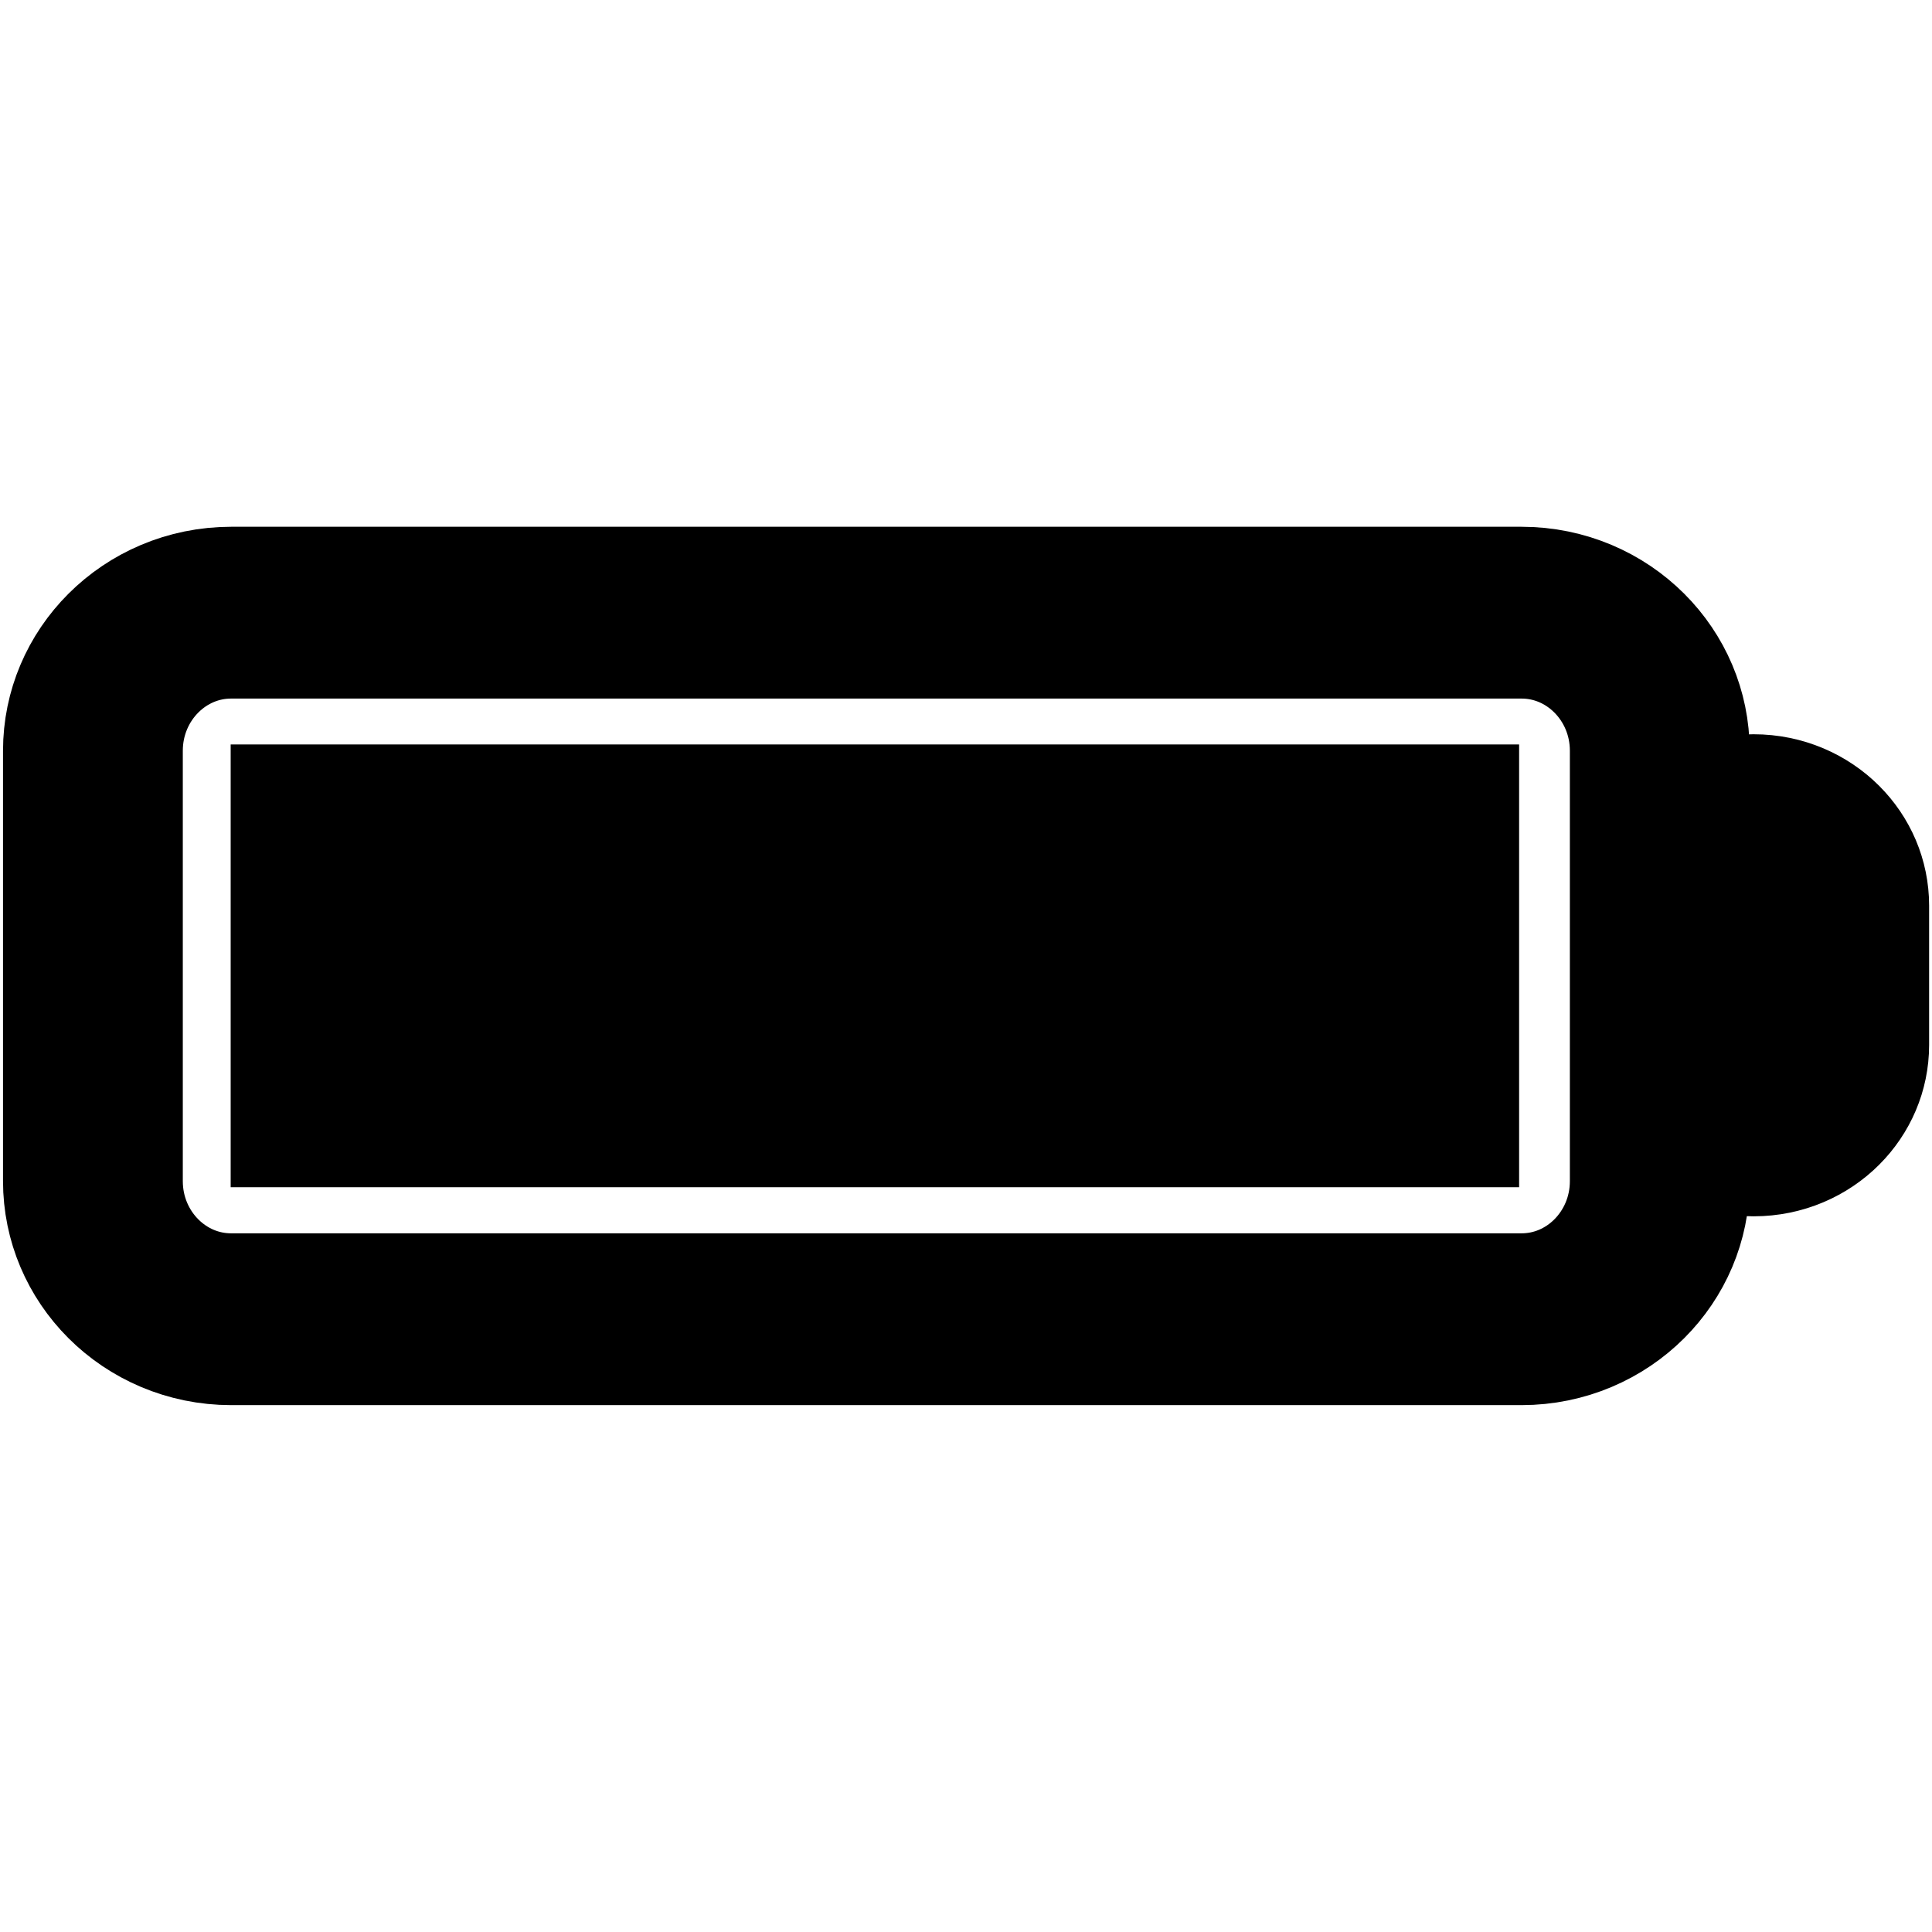
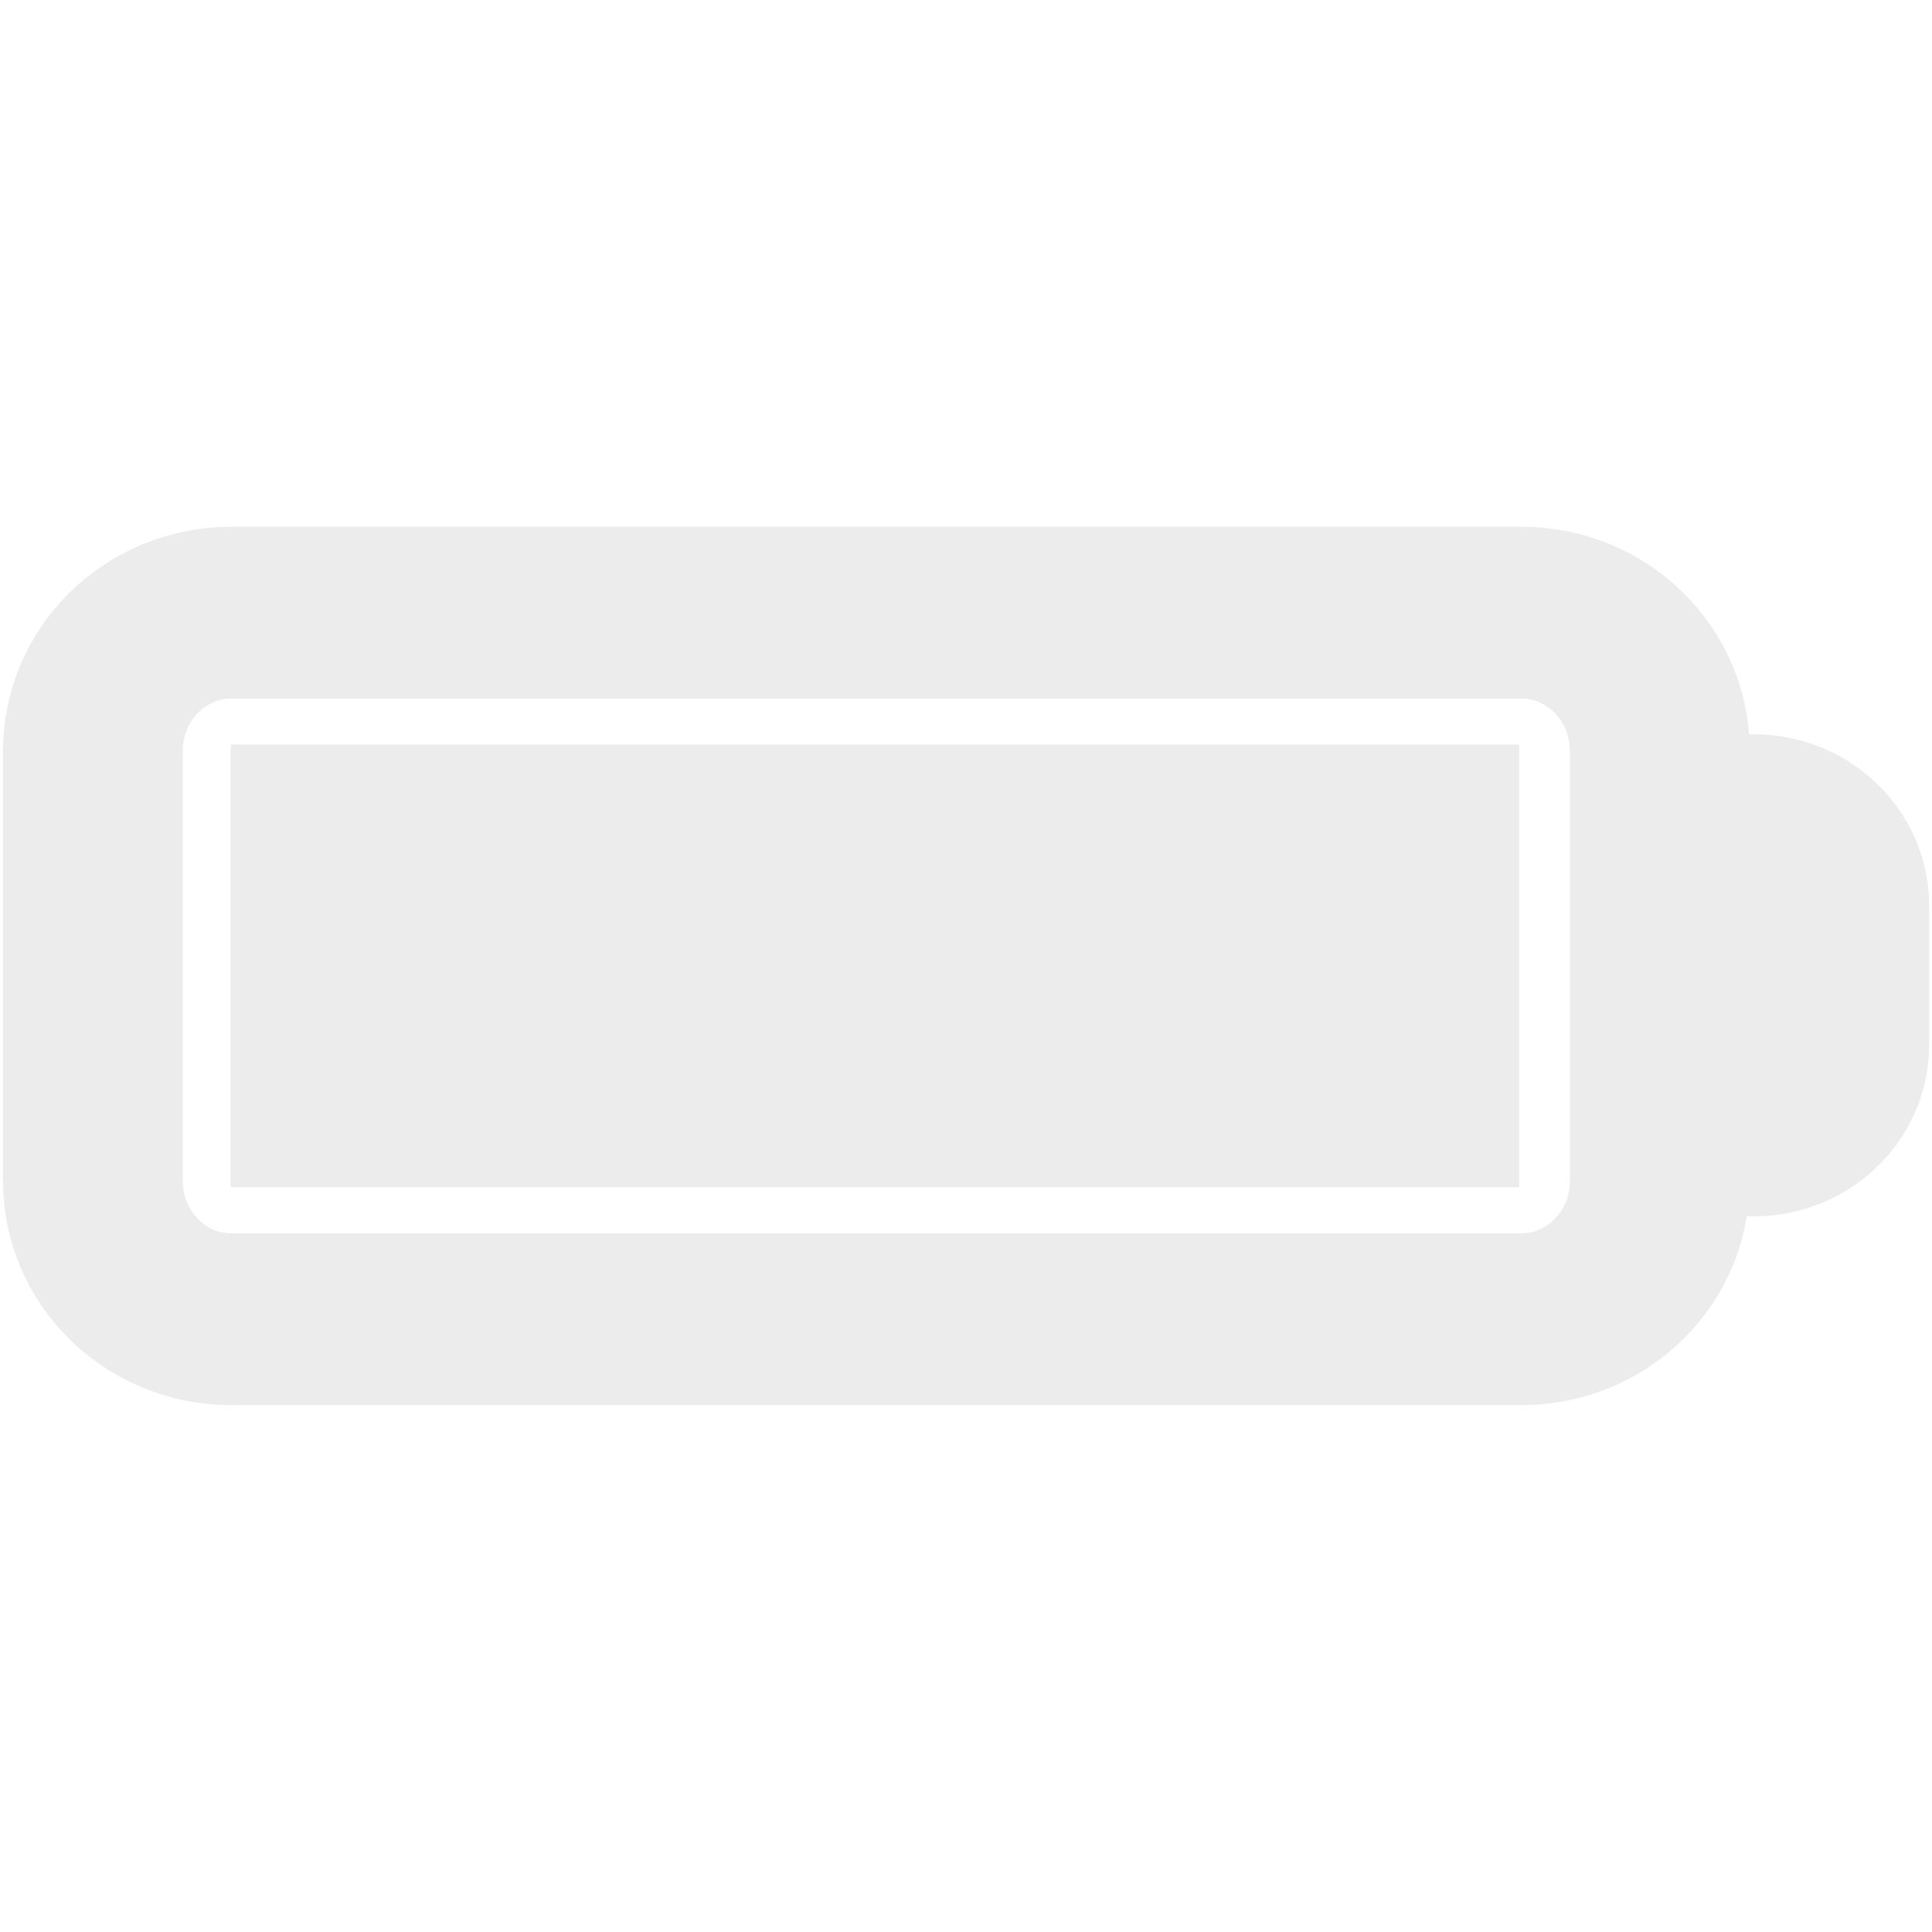
<svg xmlns="http://www.w3.org/2000/svg" width="22" height="22" viewBox="0 0 5.821 5.821" version="1.1" id="svg1">
  <defs id="defs1" />
  <g id="layer1">
-     <g id="g2" transform="matrix(1.051883,0,0,1.005109,0.00117789,0.02668274)" style="stroke-width:0.973">
-       <rect style="opacity:1;fill:none;fill-opacity:0.534;stroke:#000000;stroke-width:0.515;stroke-linecap:round;stroke-linejoin:round;stroke-dasharray:none" id="rect1" width="4.488" height="2.118" x="0.265" y="1.81" ry="0.414" rx="0.396" />
-       <rect style="opacity:1;fill:none;fill-opacity:0.534;stroke:#000000;stroke-width:0.515;stroke-linecap:round;stroke-linejoin:round;stroke-dasharray:none" id="rect2" width="0.491" height="0.93" x="4.776" y="2.432" ry="0.256" rx="0.245" />
+     <g id="g2" transform="matrix(1.051883,0,0,1.005109,0.00117789,0.02668274)" style="stroke-width:0.973;stroke:#ececec">
+       <rect style="opacity:1;fill:none;fill-opacity:0.534;stroke:#ececec;stroke-width:0.515;stroke-linecap:round;stroke-linejoin:round;stroke-dasharray:none" id="rect1" width="4.488" height="2.118" x="0.265" y="1.81" ry="0.414" rx="0.396" />
+       <rect style="opacity:1;fill:none;fill-opacity:0.534;stroke:#ececec;stroke-width:0.515;stroke-linecap:round;stroke-linejoin:round;stroke-dasharray:none" id="rect2" width="0.491" height="0.93" x="4.776" y="2.432" ry="0.256" rx="0.245" />
    </g>
-     <rect style="opacity:1;fill:#000000;fill-opacity:1;stroke:none;stroke-width:0.529;stroke-linecap:round;stroke-linejoin:round;stroke-dasharray:none" id="rect3" width="3.882" height="1.334" x="0.695" y="2.243" ry="0" rx="0" />
+     <rect style="opacity:1;fill:#ececec;fill-opacity:1;stroke:none;stroke-width:0.529;stroke-linecap:round;stroke-linejoin:round;stroke-dasharray:none" id="rect3" width="3.882" height="1.334" x="0.695" y="2.243" ry="0" rx="0" />
  </g>
</svg>
